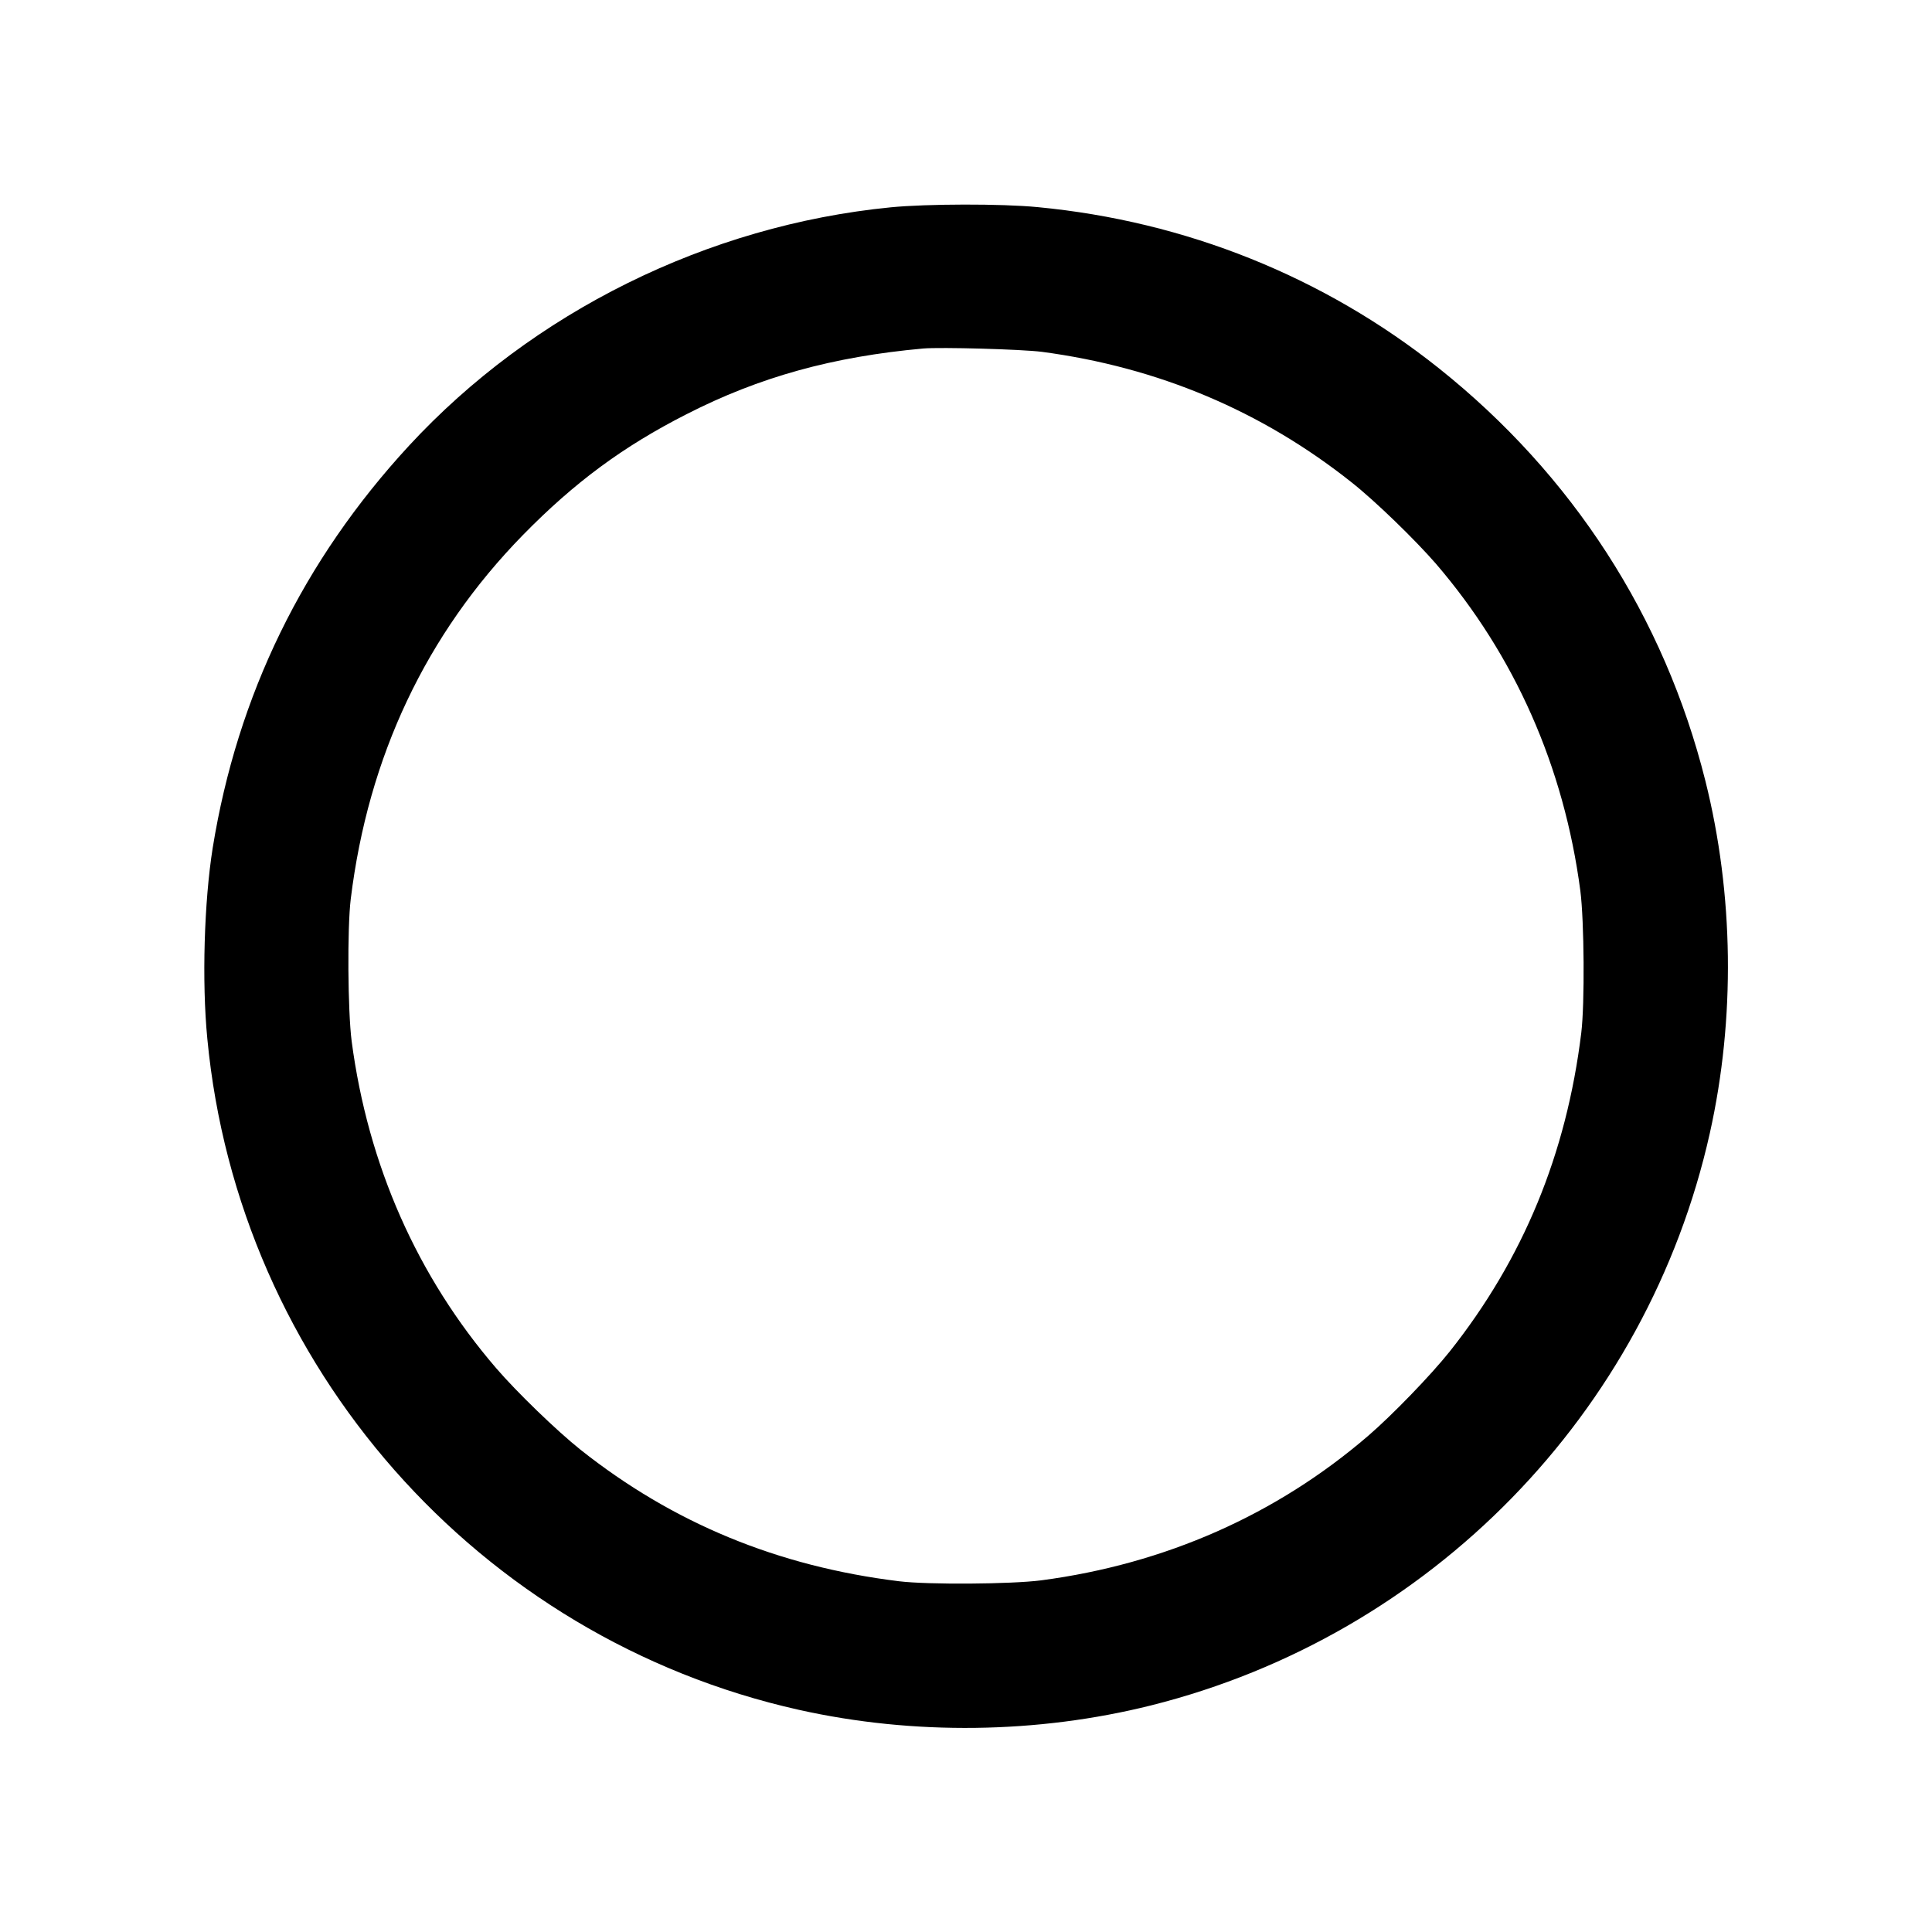
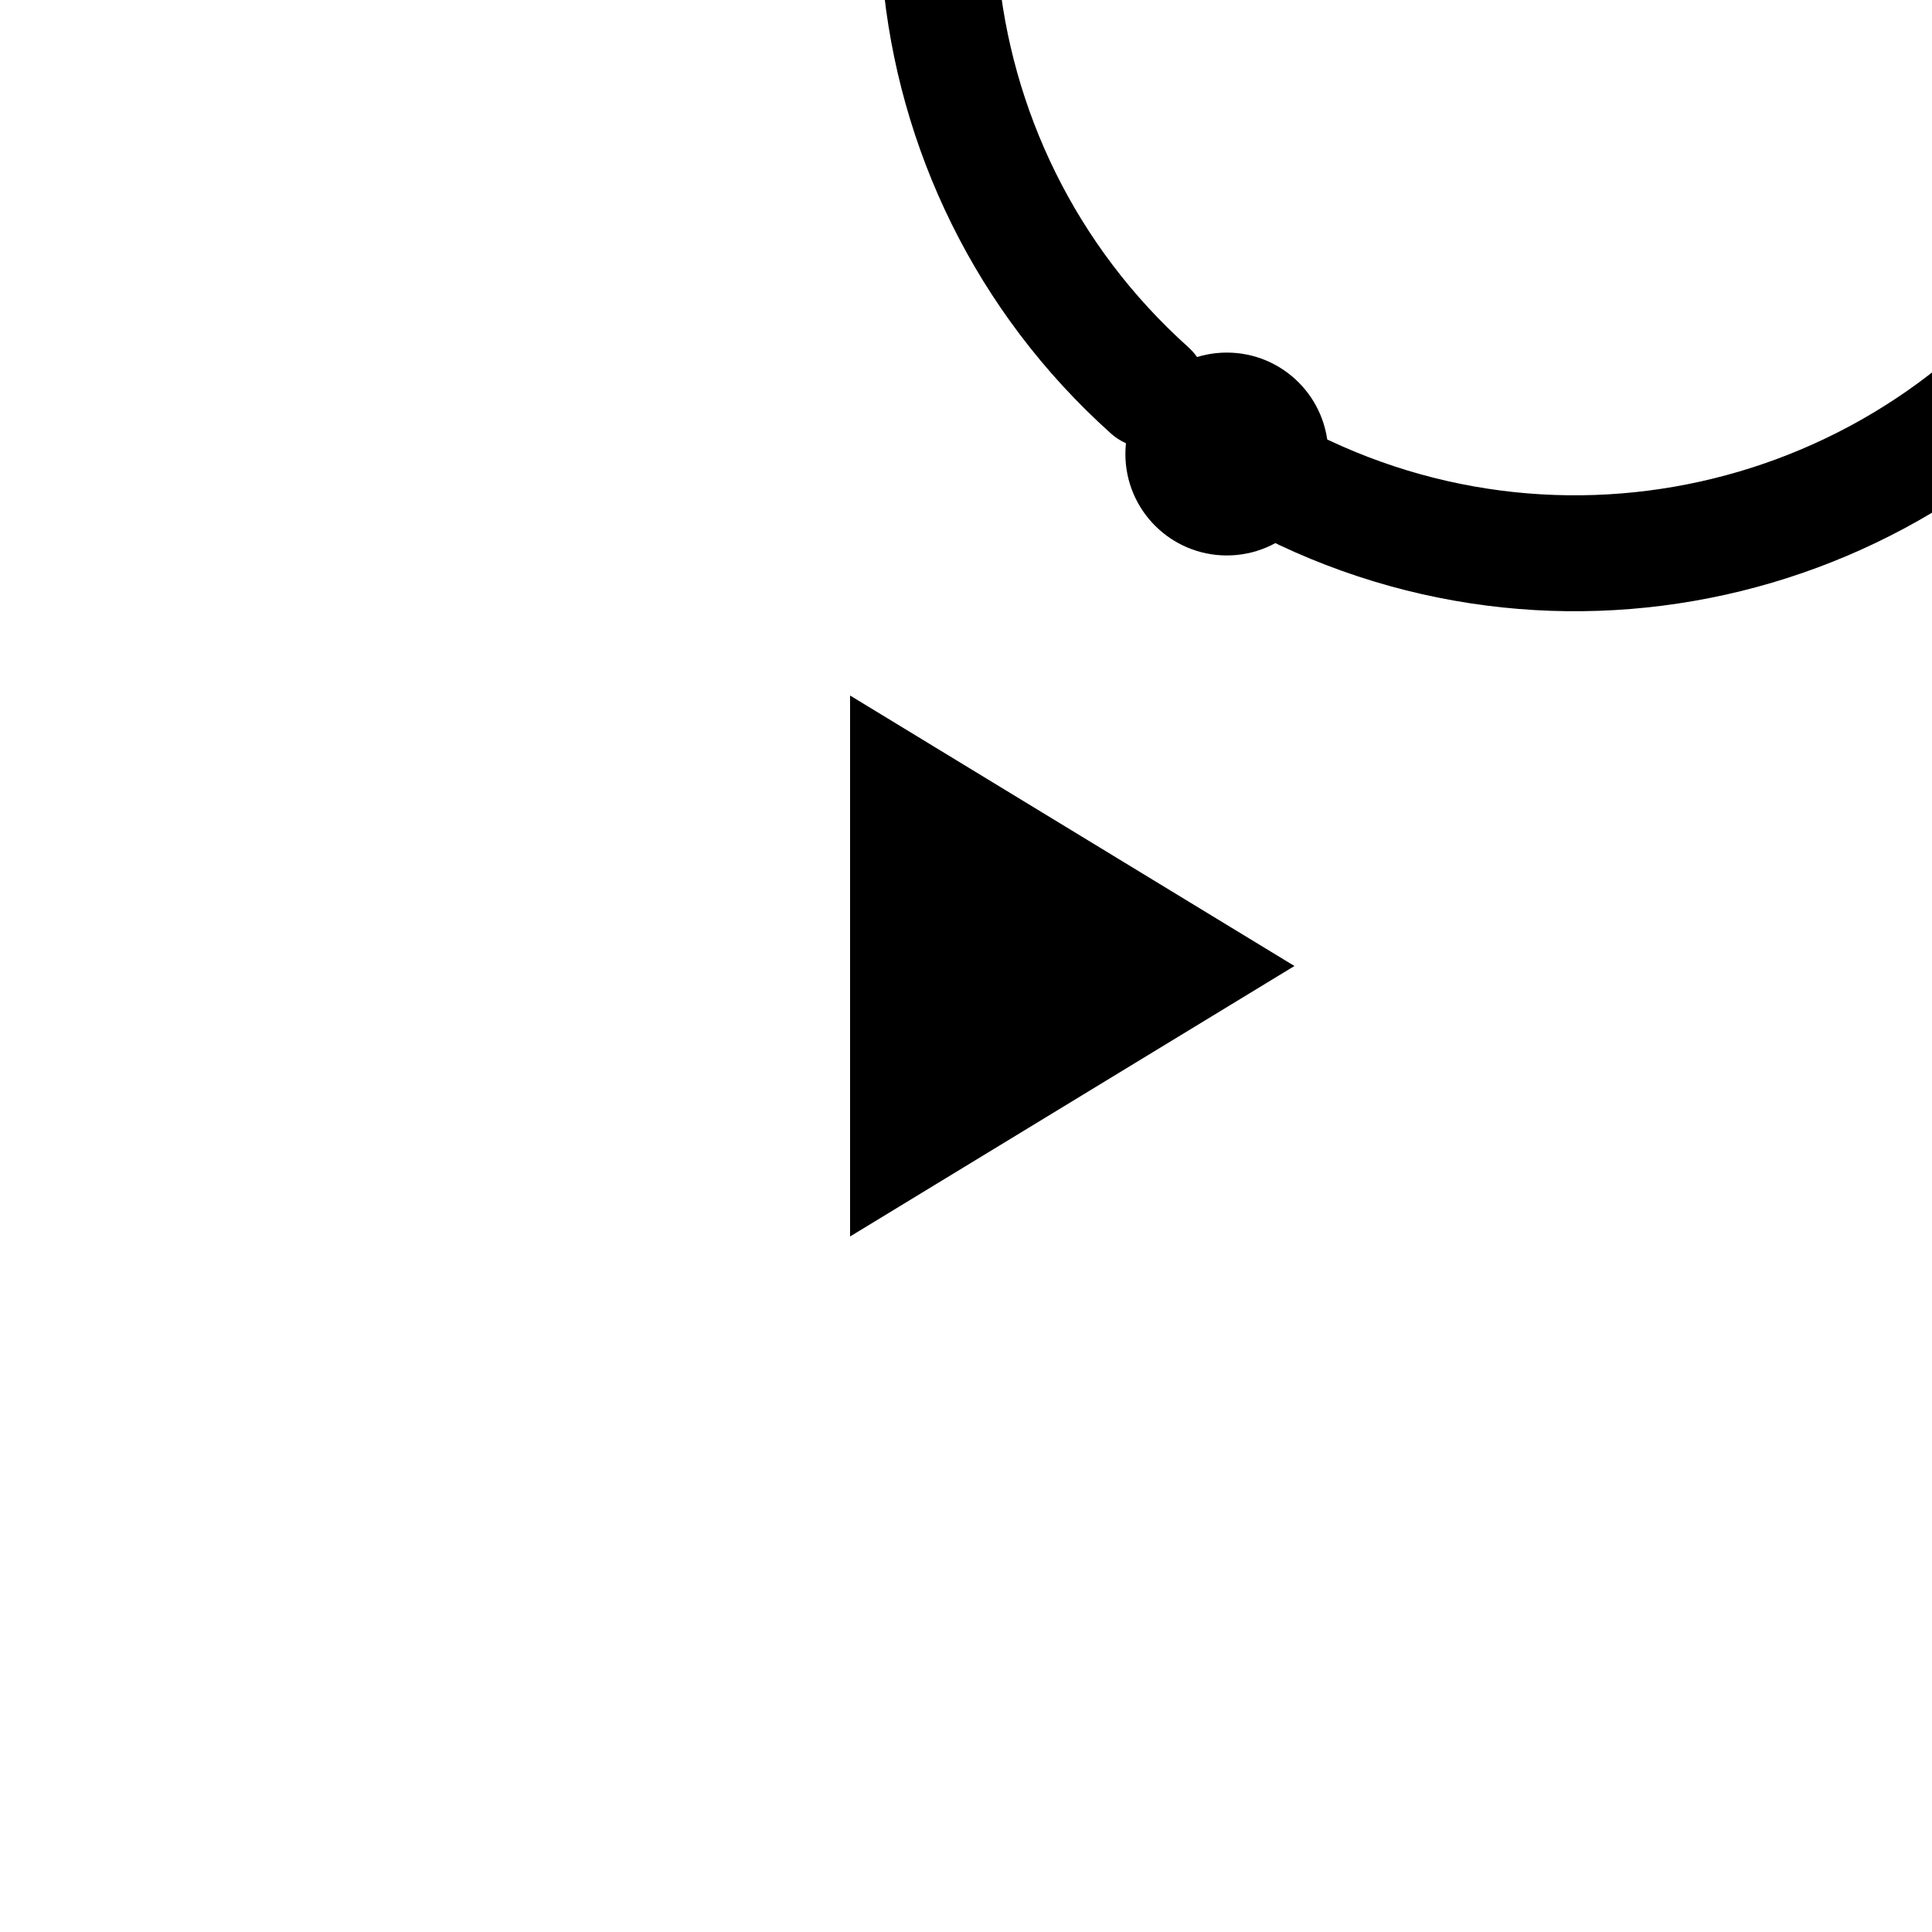
- <svg xmlns="http://www.w3.org/2000/svg" version="1.0" width="1040pt" height="1040pt" viewBox="0 0 1040 1040" preserveAspectRatio="xMidYMid meet">
-   <g transform="translate(0,1040) scale(0.1,-0.1)" fill="#000000" stroke="none">
-     <path d="M4795 9284 c-986 -97 -1929 -564 -2594 -1284 -570 -618 -923 -1342 -1056 -2164 -46 -289 -59 -719 -29 -1027 167 -1762 1458 -3227 3184 -3613 618 -138 1286 -129 1897 24 1503 377 2670 1572 3007 3080 138 618 129 1286 -24 1897 -221 882 -716 1648 -1435 2221 -618 492 -1362 791 -2159 867 -196 19 -596 18 -791 -1z m814 -778 c624 -83 1181 -317 1666 -702 128 -101 343 -310 455 -439 424 -494 689 -1092 777 -1760 21 -163 24 -609 5 -765 -80 -653 -313 -1217 -708 -1715 -102 -128 -310 -343 -439 -454 -494 -425 -1093 -690 -1760 -778 -163 -21 -609 -24 -765 -5 -653 80 -1217 313 -1715 708 -128 102 -343 310 -454 439 -425 494 -690 1093 -778 1760 -21 163 -24 609 -5 765 94 768 406 1427 926 1959 279 285 541 478 881 651 393 201 788 310 1275 354 95 8 530 -4 639 -18z" />
-   </g>
+ <svg xmlns="http://www.w3.org/2000/svg" width="200" height="200" viewBox="0 0 200 200" fill="none">
+   <path d="M119 40.4A66 66 0 1 1 135 51" stroke="#000" stroke-width="12" stroke-linecap="round" />
+   <path d="M88 72 L134 100 L88 128 Z" fill="#000" />
+   <circle cx="127" cy="47" r="10.5" fill="#000" />
</svg>
